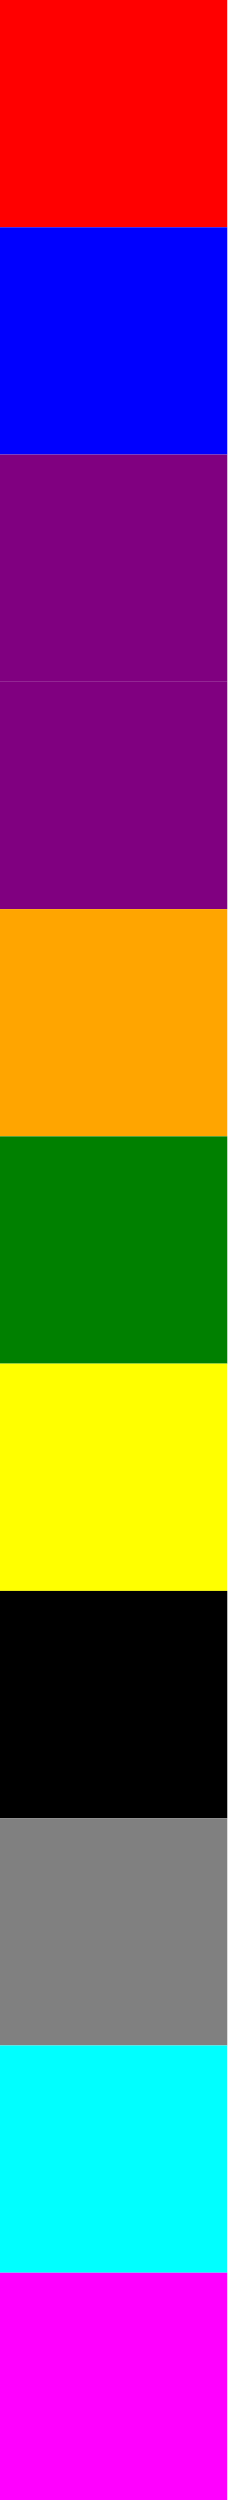
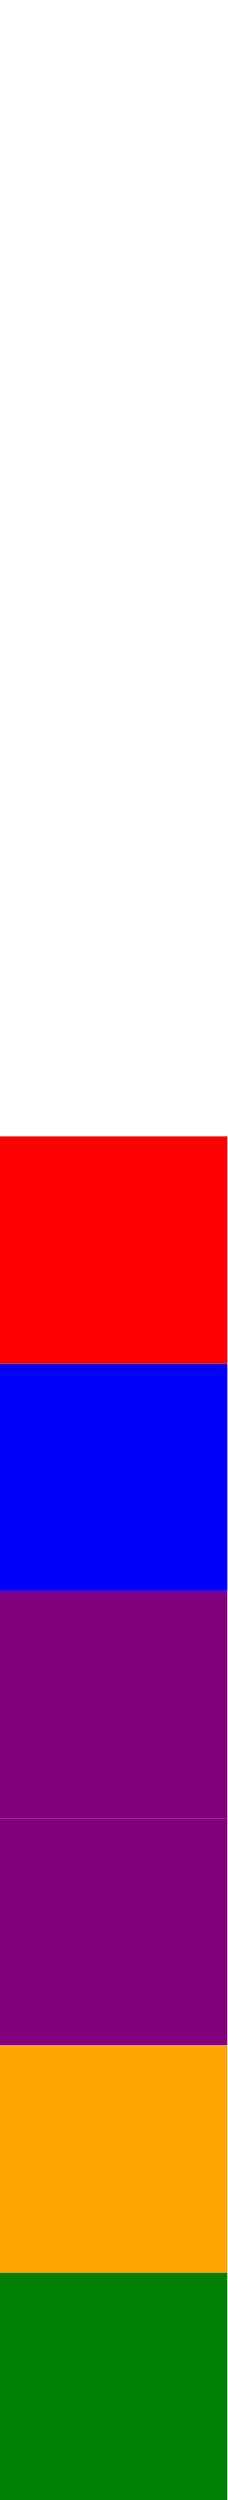
<svg xmlns="http://www.w3.org/2000/svg" xmlns:xlink="http://www.w3.org/1999/xlink" version="1.1" viewBox="0 0 1 11" width="1" height="11">
-   <symbol id="_5F" overflow="visible" viewBox="0 0 1 1">
+   <symbol id="_5F" viewBox="0 0 1 1" width="1" height="1" overflow="visible">
    <rect width="1" height="1" fill="red" />
  </symbol>
-   <symbol id="_2D" overflow="visible" viewBox="0 0 1 1">
+   <symbol id="_2D" viewBox="0 0 1 1" width="1" height="1" overflow="visible">
    <rect width="1" height="1" fill="blue" />
  </symbol>
-   <symbol id="_30" overflow="visible" viewBox="0 0 1 1">
+   <symbol id="_30" viewBox="0 0 1 1" width="1" height="1" overflow="visible">
    <rect width="1" height="1" fill="purple" />
  </symbol>
-   <symbol id="_21" overflow="visible" viewBox="0 0 1 1">
+   <symbol id="_21" viewBox="0 0 1 1" width="1" height="1" overflow="visible">
    <rect width="1" height="1" fill="orange" />
  </symbol>
-   <symbol id="_7E" overflow="visible" viewBox="0 0 1 1">
+   <symbol id="_7E" viewBox="0 0 1 1" width="1" height="1" overflow="visible">
    <rect width="1" height="1" fill="green" />
  </symbol>
-   <symbol id="_2A" overflow="visible" viewBox="0 0 1 1">
+   <symbol id="_2A" viewBox="0 0 1 1" width="1" height="1" overflow="visible">
    <rect width="1" height="1" fill="yellow" />
  </symbol>
-   <symbol id="_27" overflow="visible" viewBox="0 0 1 1">
+   <symbol id="_27" viewBox="0 0 1 1" width="1" height="1" overflow="visible">
    <rect width="1" height="1" fill="black" />
  </symbol>
-   <symbol id="_28" overflow="visible" viewBox="0 0 1 1">
+   <symbol id="_28" viewBox="0 0 1 1" width="1" height="1" overflow="visible">
    <rect width="1" height="1" fill="gray" />
  </symbol>
-   <symbol id="_29" overflow="visible" viewBox="0 0 1 1">
+   <symbol id="_29" viewBox="0 0 1 1" width="1" height="1" overflow="visible">
    <rect width="1" height="1" fill="cyan" />
  </symbol>
-   <symbol id="_3A" overflow="visible" viewBox="0 0 1 1">
+   <symbol id="_3A" viewBox="0 0 1 1" width="1" height="1" overflow="visible">
    <rect width="1" height="1" fill="magenta" />
  </symbol>
-   <use xlink:href="#_5F" x="0" y="0" width="1" height="1" />
-   <use xlink:href="#_2D" x="0" y="1" width="1" height="1" />
-   <use xlink:href="#_30" x="0" y="2" width="1" height="1" />
-   <use xlink:href="#_30" x="0" y="3" width="1" height="1" />
-   <use xlink:href="#_21" x="0" y="4" width="1" height="1" />
-   <use xlink:href="#_7E" x="0" y="5" width="1" height="1" />
-   <use xlink:href="#_2A" x="0" y="6" width="1" height="1" />
-   <use xlink:href="#_27" x="0" y="7" width="1" height="1" />
-   <use xlink:href="#_28" x="0" y="8" width="1" height="1" />
-   <use xlink:href="#_29" x="0" y="9" width="1" height="1" />
-   <use xlink:href="#_3A" x="0" y="10" width="1" height="1" />
+   <use xlink:href="#_5F" x="0" y="0" />
+   <use xlink:href="#_2D" x="0" y="1" />
+   <use xlink:href="#_30" x="0" y="2" />
+   <use xlink:href="#_30" x="0" y="3" />
+   <use xlink:href="#_21" x="0" y="4" />
+   <use xlink:href="#_7E" x="0" y="5" />
+   <use xlink:href="#_2A" x="0" y="6" />
+   <use xlink:href="#_27" x="0" y="7" />
+   <use xlink:href="#_28" x="0" y="8" />
+   <use xlink:href="#_29" x="0" y="9" />
+   <use xlink:href="#_3A" x="0" y="10" />
</svg>
